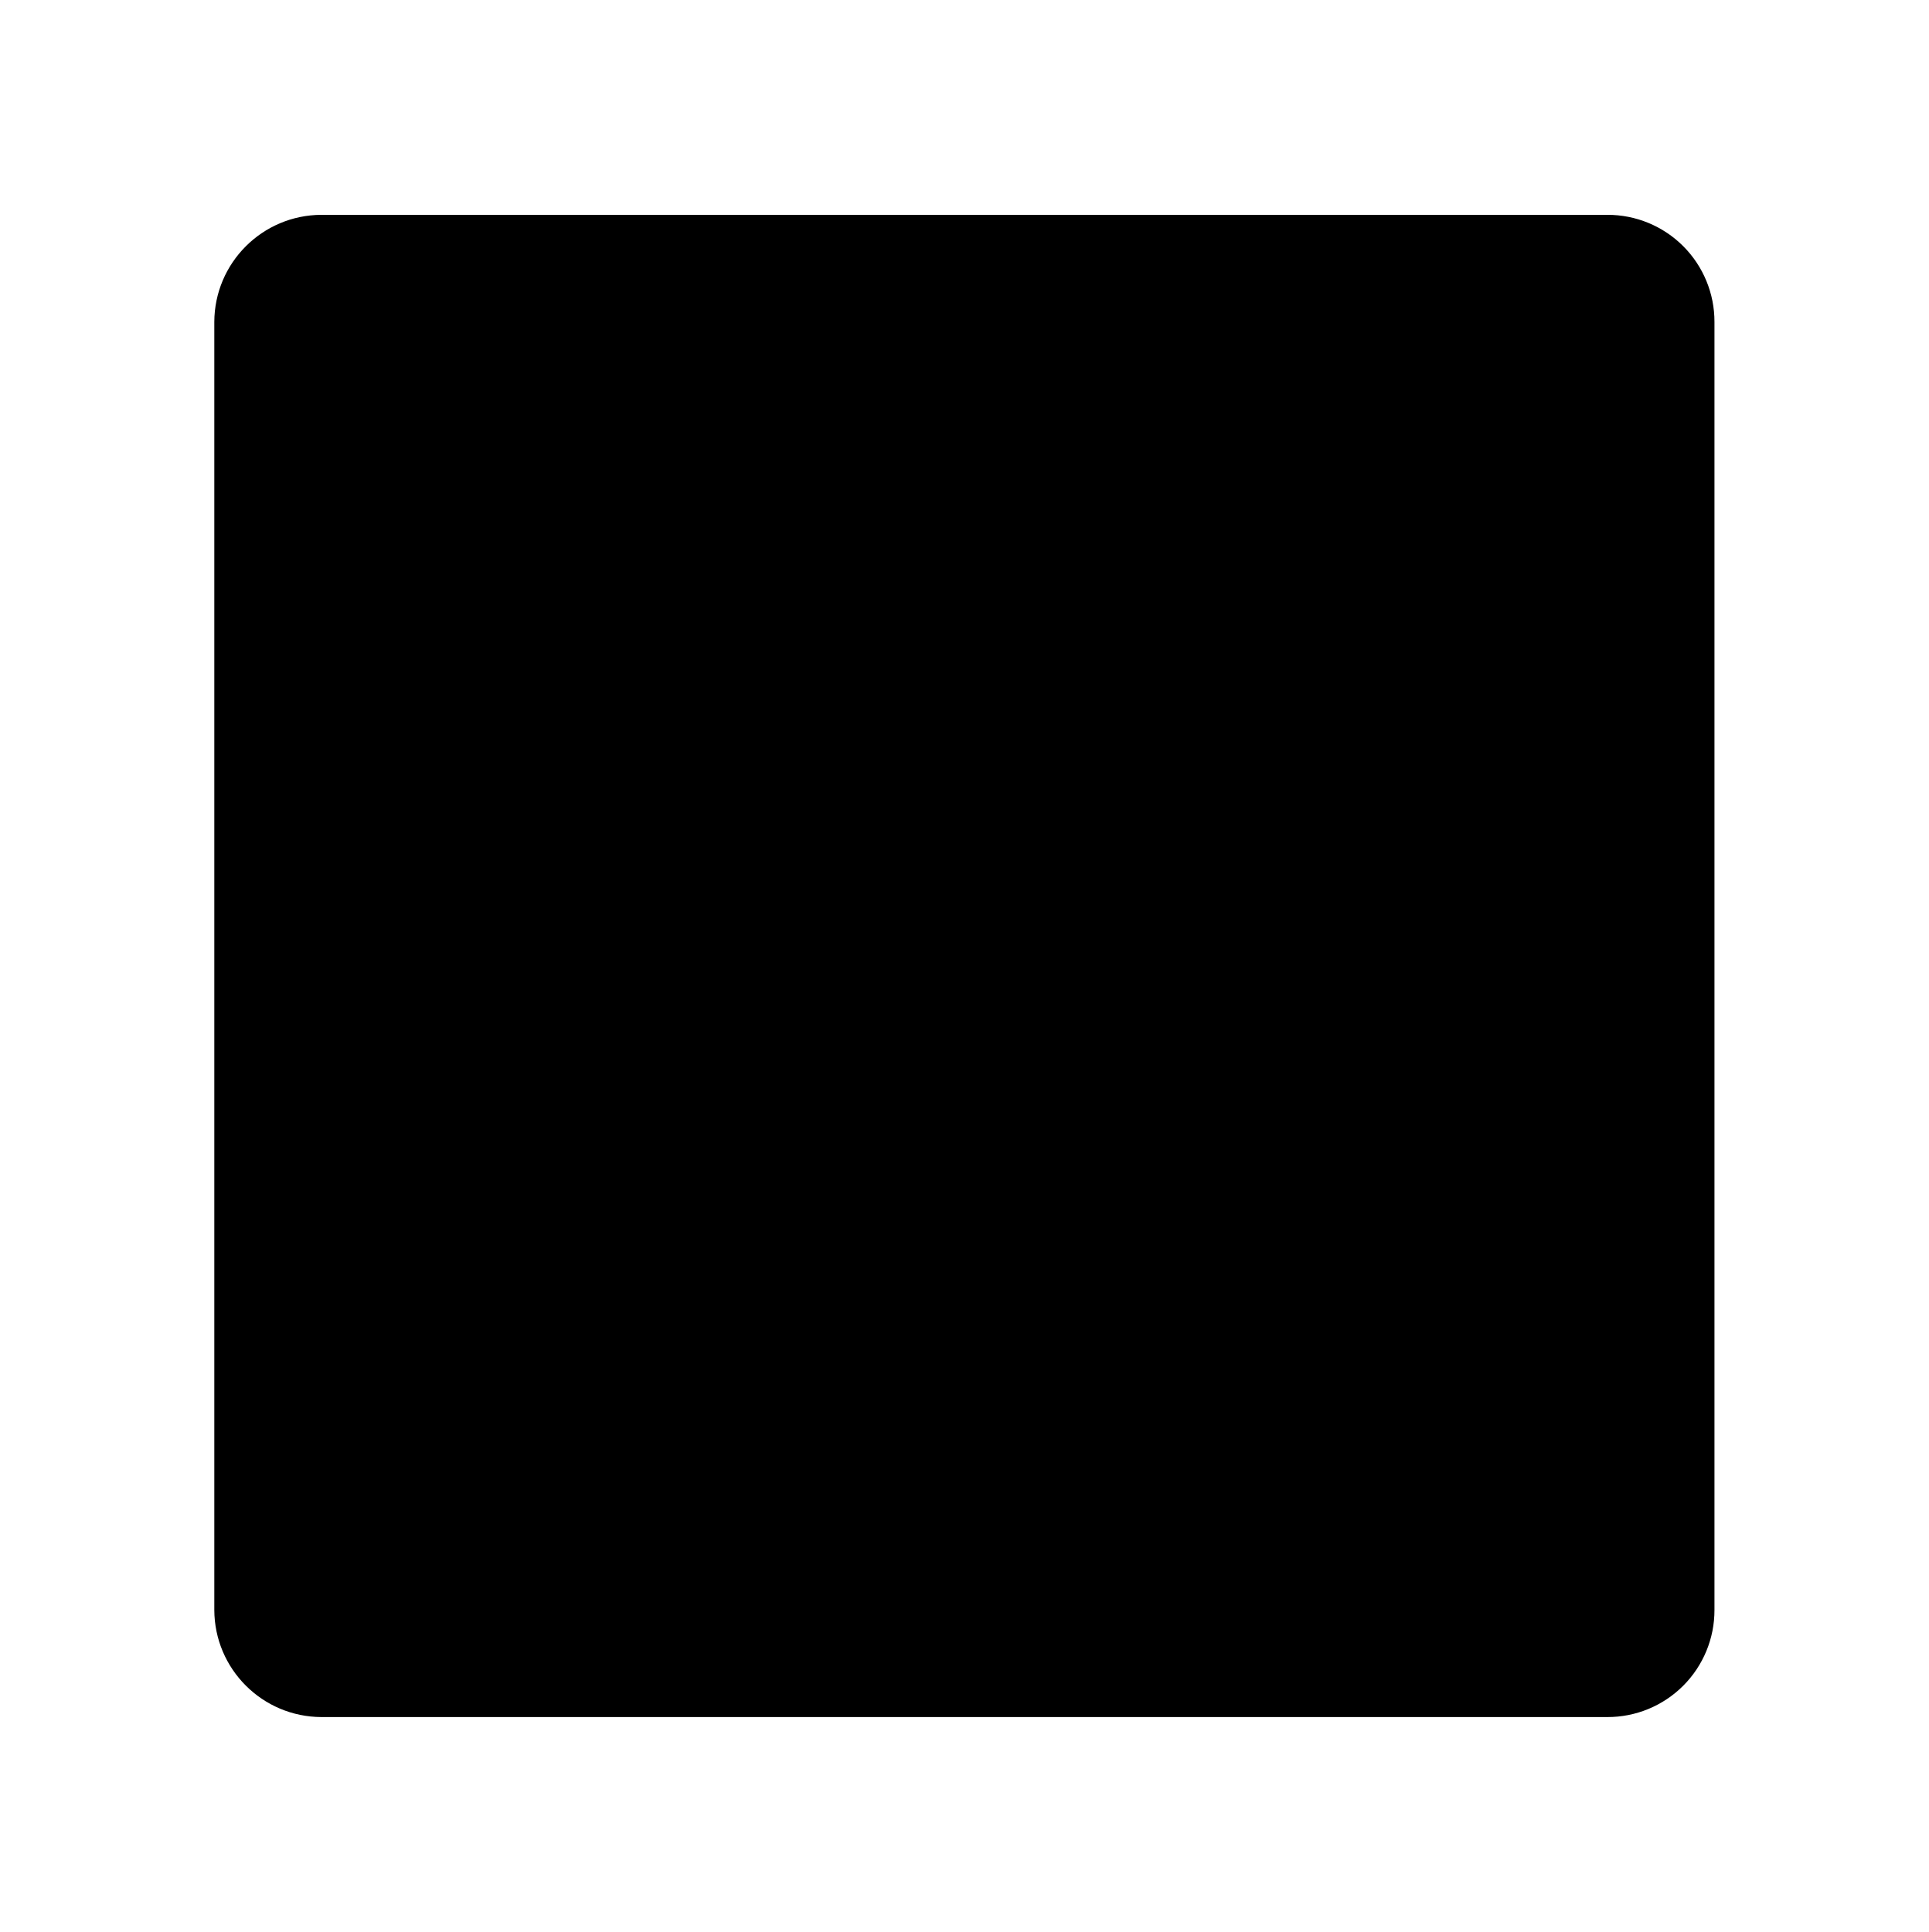
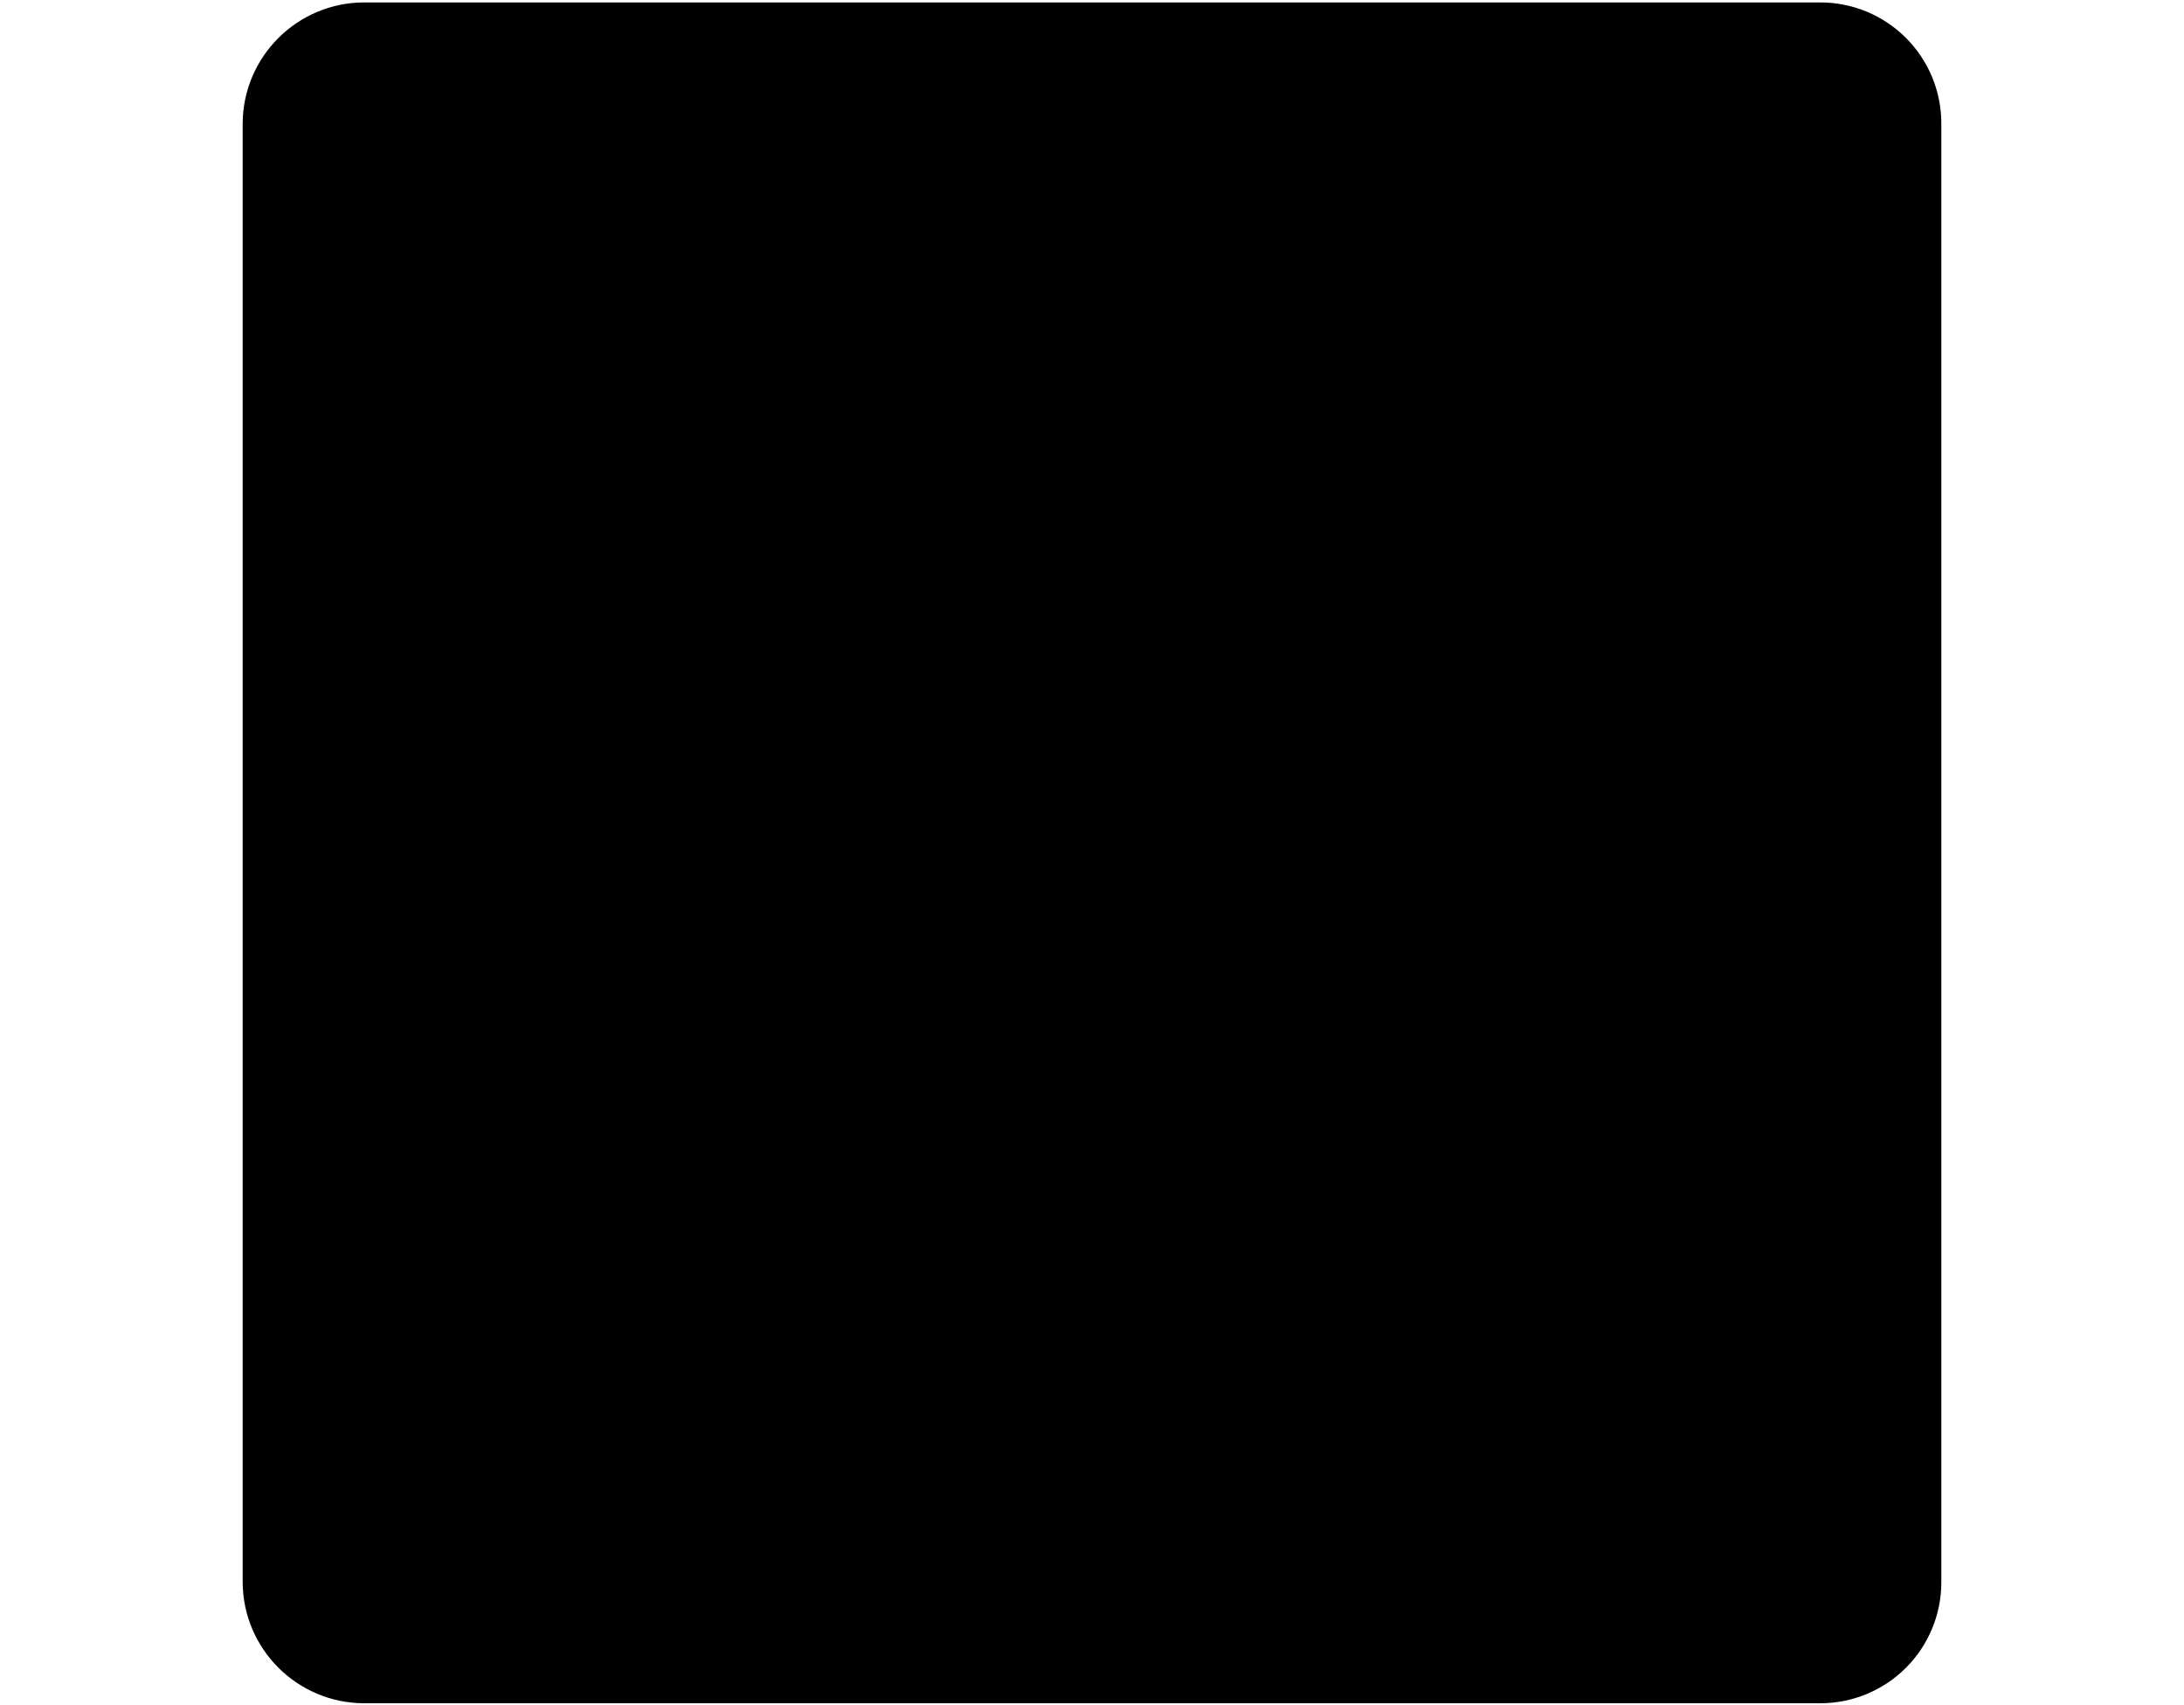
- <svg xmlns="http://www.w3.org/2000/svg" width="18" height="18.031" viewBox="0 0 18 18.031">
-   <path d="M16,3.005v12.02a.997.997,0,0,1-1,1H3a1.003,1.003,0,0,1-1-1V3.005a1.003,1.003,0,0,1,1-1H15A.997.997,0,0,1,16,3.005Z" />
+ <svg xmlns="http://www.w3.org/2000/svg" width="18" height="14.051" viewBox="0 0 18 14.051">
+   <path d="M16,1.02v12.02a.997.997,0,0,1-1,1H3a1.003,1.003,0,0,1-1-1v-12.02a1.003,1.003,0,0,1,1-1H15A.997.997,0,0,1,16,1.02Z" />
</svg>
